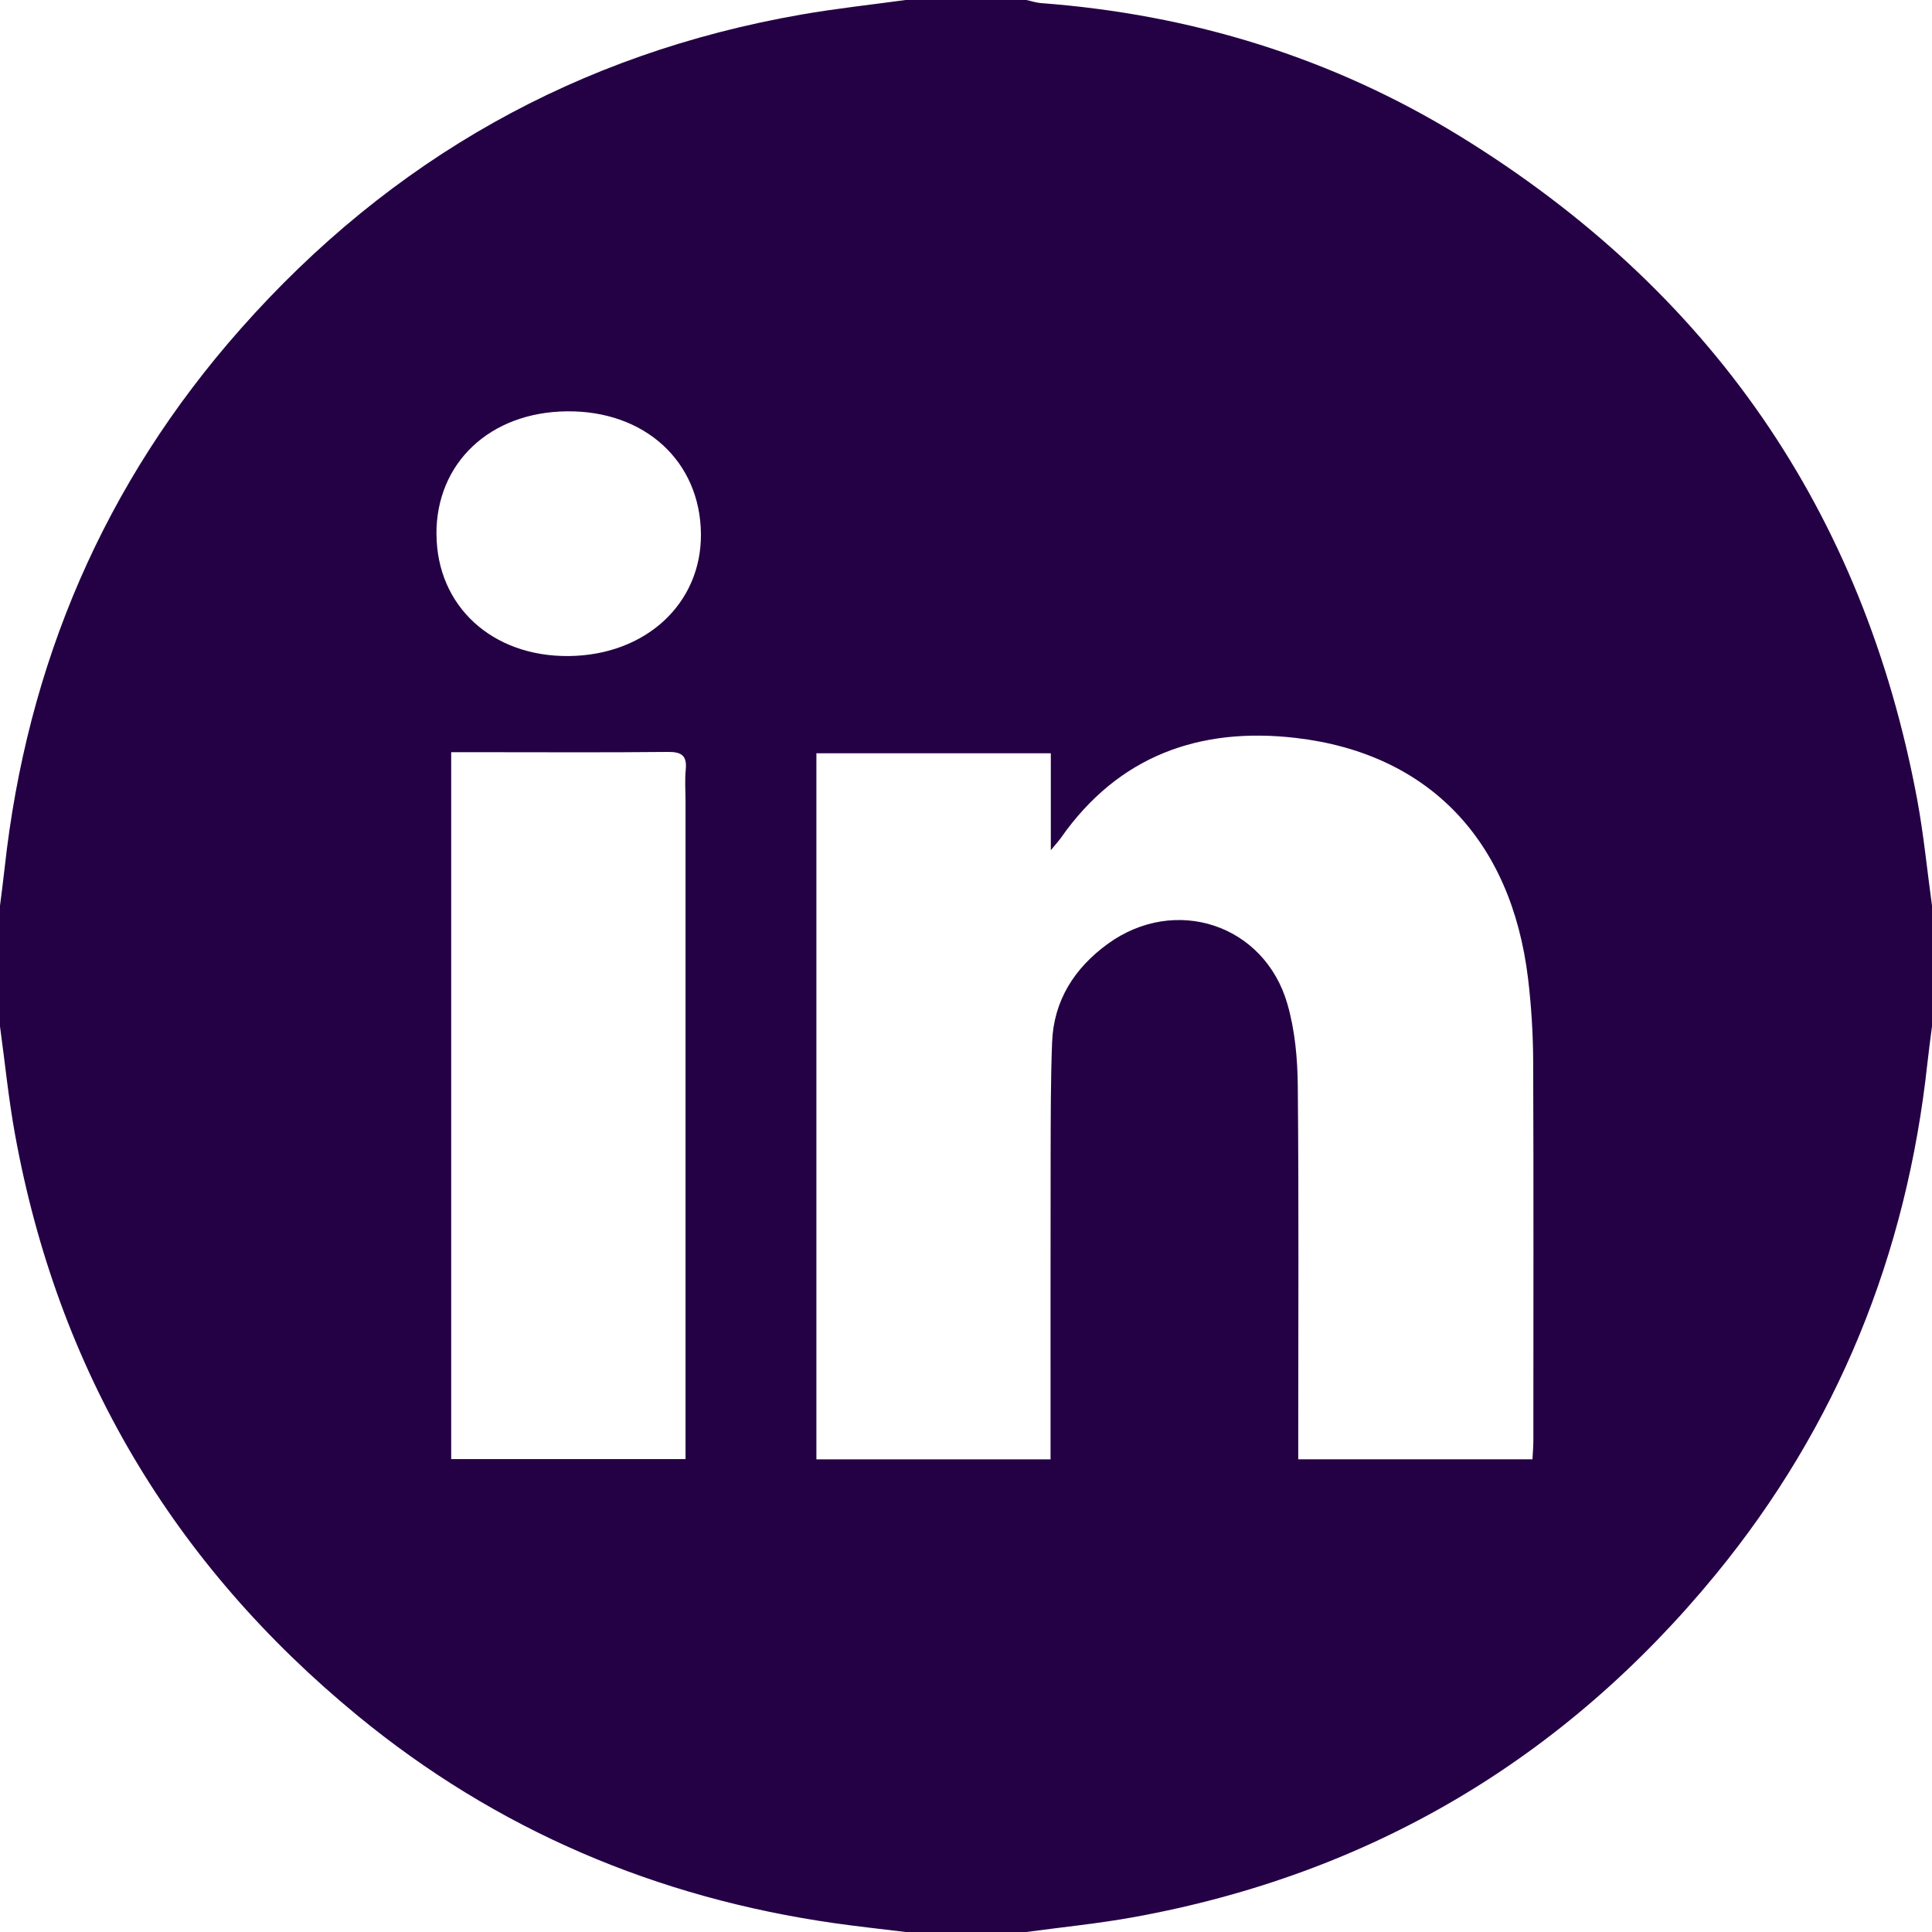
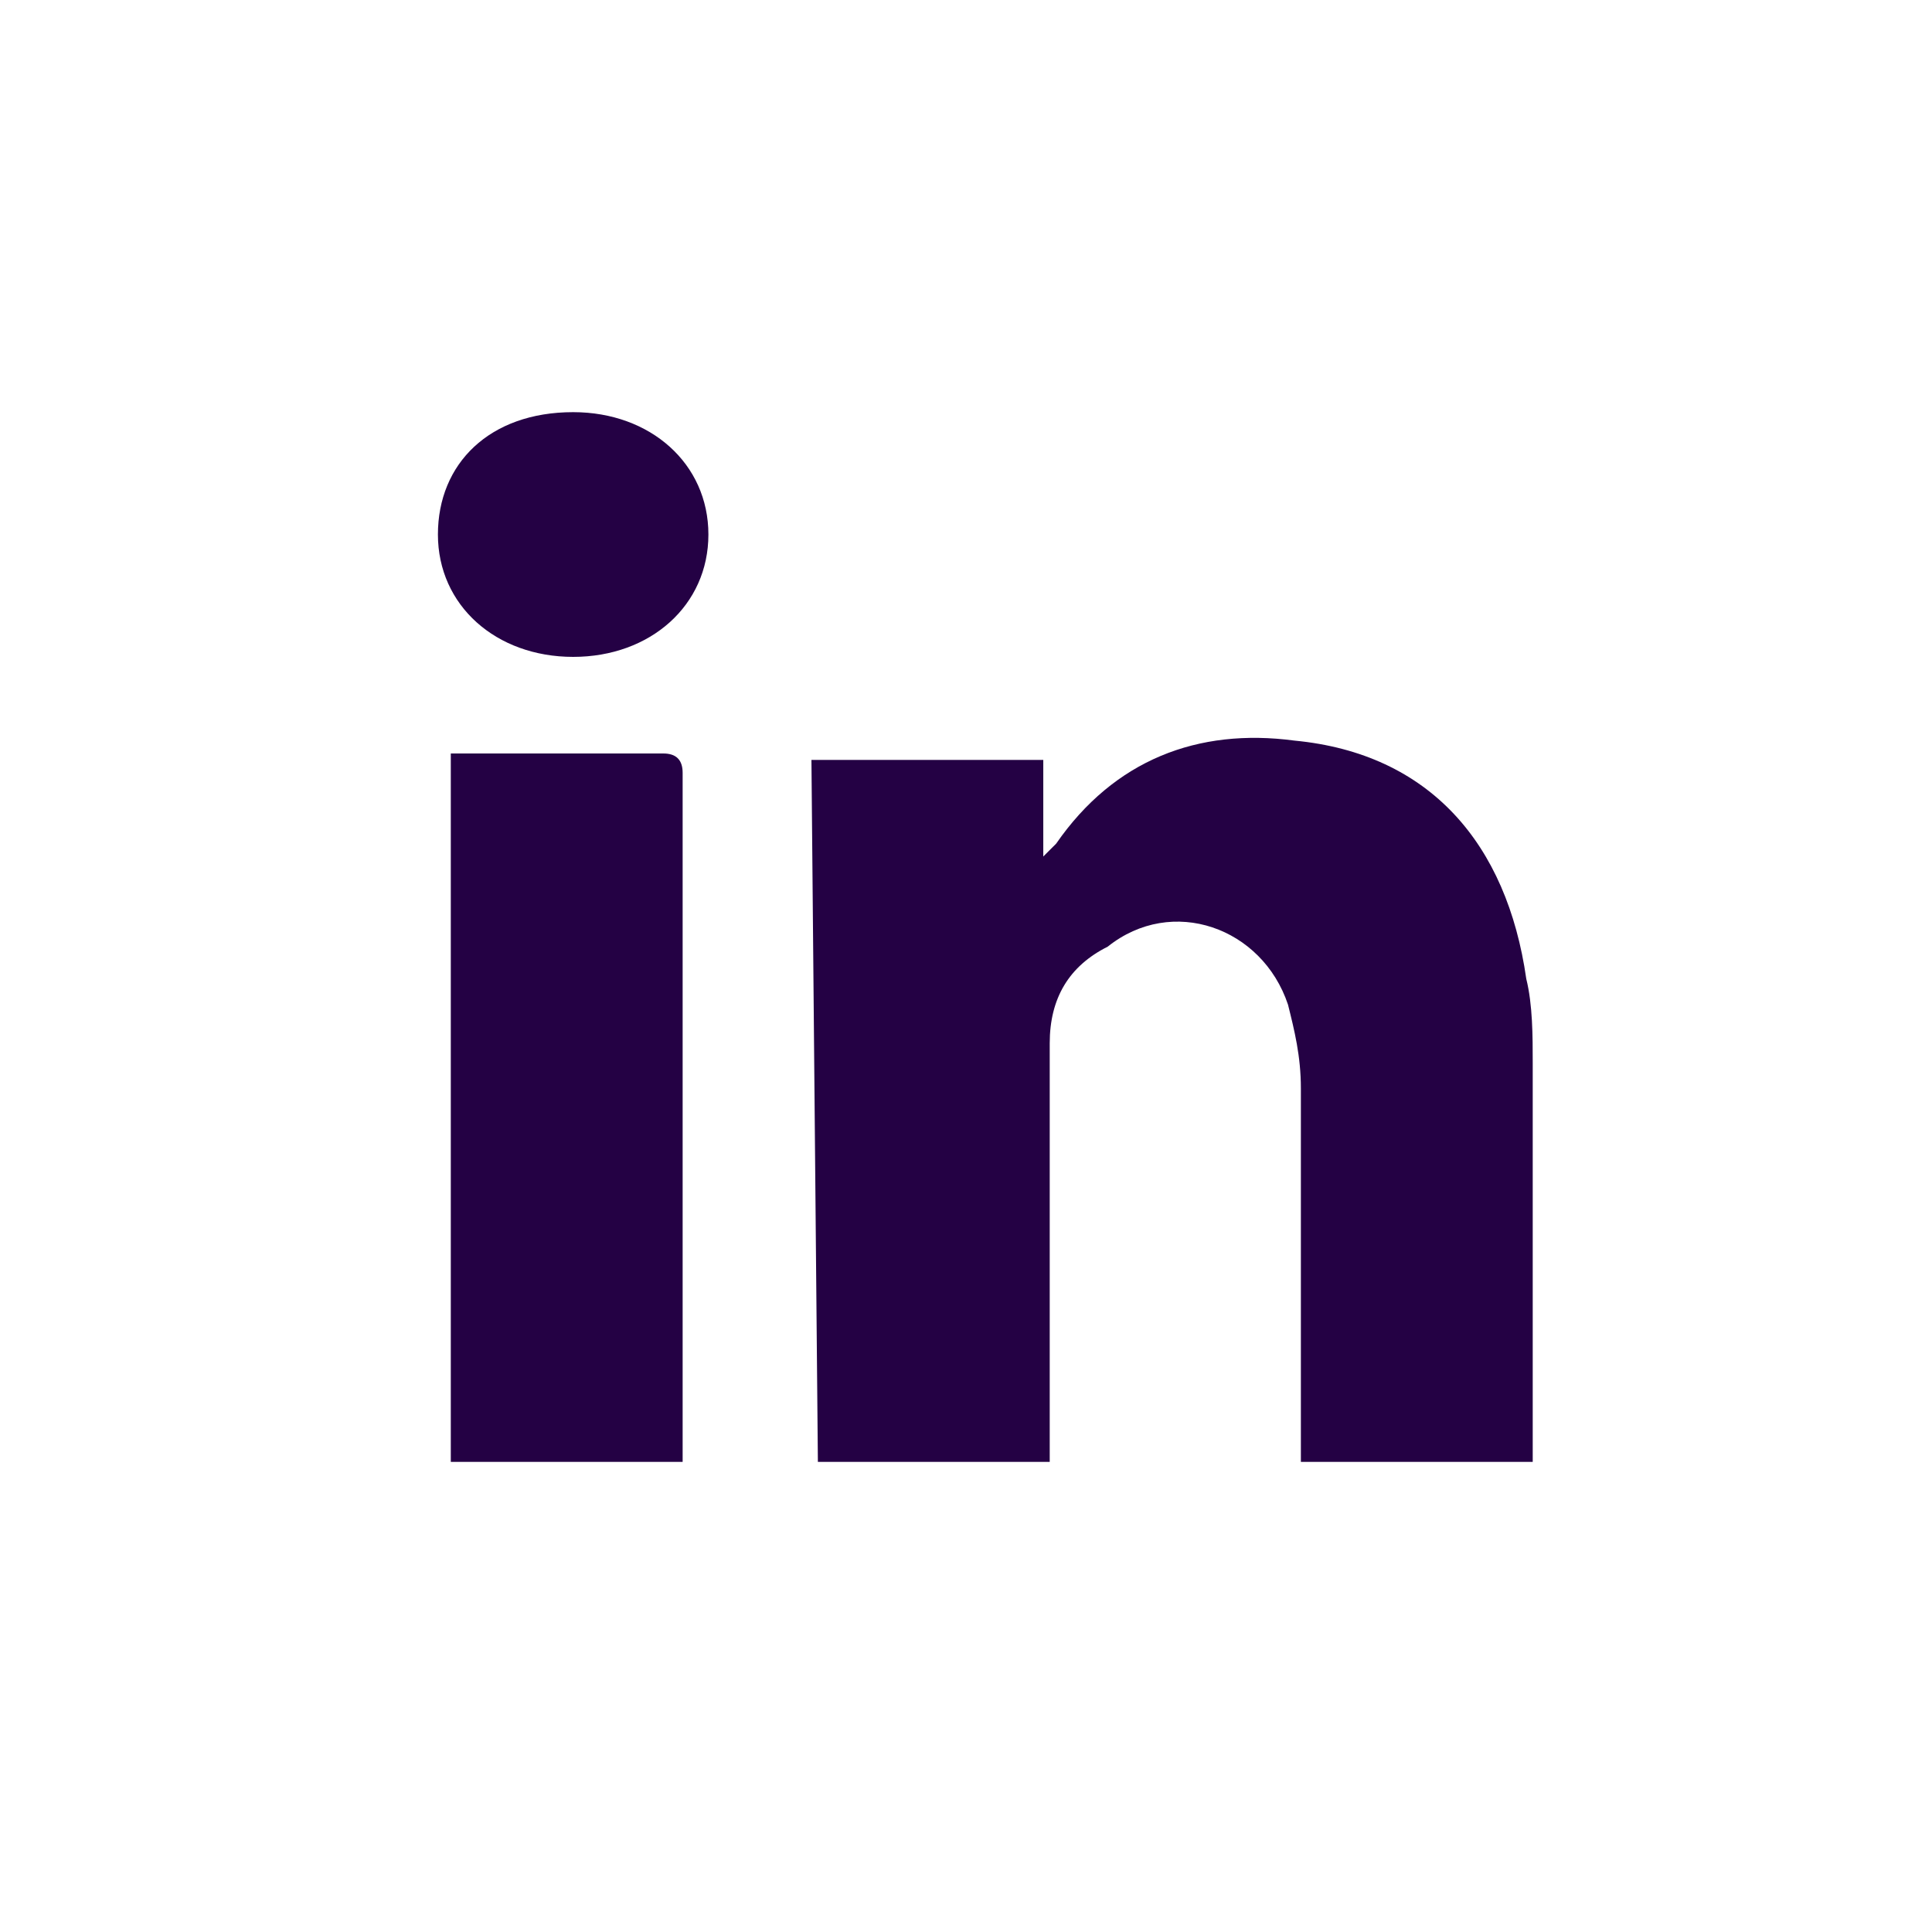
- <svg xmlns="http://www.w3.org/2000/svg" width="30" height="30" viewBox="0 0 30 30" fill="none">
-   <path d="M14.062 0C14.687 0 15.312 0 15.937 0C16.012 0.016 16.087 0.042 16.163 0.048C18.498 0.223 20.685 0.893 22.677 2.119C26.549 4.503 28.934 7.932 29.77 12.415C29.871 12.959 29.924 13.513 30 14.062V15.937C29.976 16.129 29.949 16.322 29.928 16.514C29.607 19.481 28.532 22.143 26.639 24.451C24.284 27.32 21.271 29.102 17.612 29.768C17.058 29.869 16.496 29.924 15.938 30H14.063C13.697 29.955 13.33 29.916 12.965 29.864C10.197 29.47 7.712 28.416 5.552 26.64C2.684 24.282 0.898 21.274 0.233 17.614C0.132 17.06 0.077 16.497 0 15.938C0 15.313 0 14.688 0 14.063C0.024 13.871 0.05 13.679 0.071 13.486C0.418 10.309 1.619 7.499 3.739 5.104C6.07 2.47 8.972 0.831 12.444 0.226C12.981 0.132 13.523 0.074 14.062 0ZM12.676 22.661H16.313V22.304C16.313 20.859 16.312 19.414 16.314 17.969C16.316 17.374 16.314 16.778 16.337 16.183C16.362 15.533 16.687 15.031 17.199 14.658C18.245 13.896 19.636 14.353 19.991 15.591C20.108 15.997 20.148 16.436 20.152 16.861C20.169 18.686 20.159 20.512 20.159 22.337V22.66H23.796C23.802 22.551 23.81 22.456 23.81 22.361C23.81 20.399 23.815 18.436 23.807 16.474C23.805 16.046 23.778 15.615 23.727 15.19C23.468 13.05 22.188 11.701 20.126 11.459C18.634 11.284 17.369 11.732 16.474 13.01C16.442 13.055 16.404 13.096 16.317 13.202V11.697H12.677V22.66L12.676 22.661ZM7.006 11.68V22.657H10.645V22.292C10.645 19.012 10.645 15.731 10.645 12.45C10.645 12.284 10.632 12.117 10.648 11.953C10.671 11.727 10.578 11.673 10.364 11.676C9.407 11.686 8.45 11.68 7.493 11.68C7.339 11.68 7.184 11.68 7.006 11.68V11.68ZM6.778 8.299C6.785 9.412 7.641 10.198 8.83 10.187C10.026 10.176 10.895 9.372 10.884 8.288C10.872 7.163 10.013 6.376 8.806 6.387C7.608 6.398 6.77 7.188 6.777 8.299H6.778Z" fill="#240144" />
+ <svg xmlns="http://www.w3.org/2000/svg" version="1.1" id="Camada_1" x="0px" y="0px" viewBox="0 0 30 30" style="enable-background:new 0 0 30 30;" xml:space="preserve">
+   <style type="text/css">
+ 	.st0{fill:#240144;}
+ </style>
+   <path class="st0" d="M12.7,22.7h3.6v-0.4c0-1.4,0-2.9,0-4.3c0-0.6,0-1.2,0-1.8c0-0.7,0.3-1.2,0.9-1.5c1-0.8,2.4-0.3,2.8,0.9  c0.1,0.4,0.2,0.8,0.2,1.3c0,1.8,0,3.7,0,5.5v0.3h3.6c0-0.1,0-0.2,0-0.3c0-2,0-3.9,0-5.9c0-0.4,0-0.9-0.1-1.3  c-0.3-2.1-1.5-3.5-3.6-3.7c-1.5-0.2-2.8,0.3-3.7,1.6c0,0-0.1,0.1-0.2,0.2v-1.5h-3.6L12.7,22.7L12.7,22.7z" />
+   <path class="st0" d="M7,11.7v11h3.6v-0.4c0-3.3,0-6.6,0-9.8c0-0.2,0-0.3,0-0.5c0-0.2-0.1-0.3-0.3-0.3c-1,0-1.9,0-2.9,0  C7.3,11.7,7.2,11.7,7,11.7L7,11.7z" />
+   <path class="st0" d="M6.8,8.3c0,1.1,0.9,1.9,2.1,1.9c1.2,0,2.1-0.8,2.1-1.9c0-1.1-0.9-1.9-2.1-1.9C7.6,6.4,6.8,7.2,6.8,8.3L6.8,8.3z  " />
</svg>
